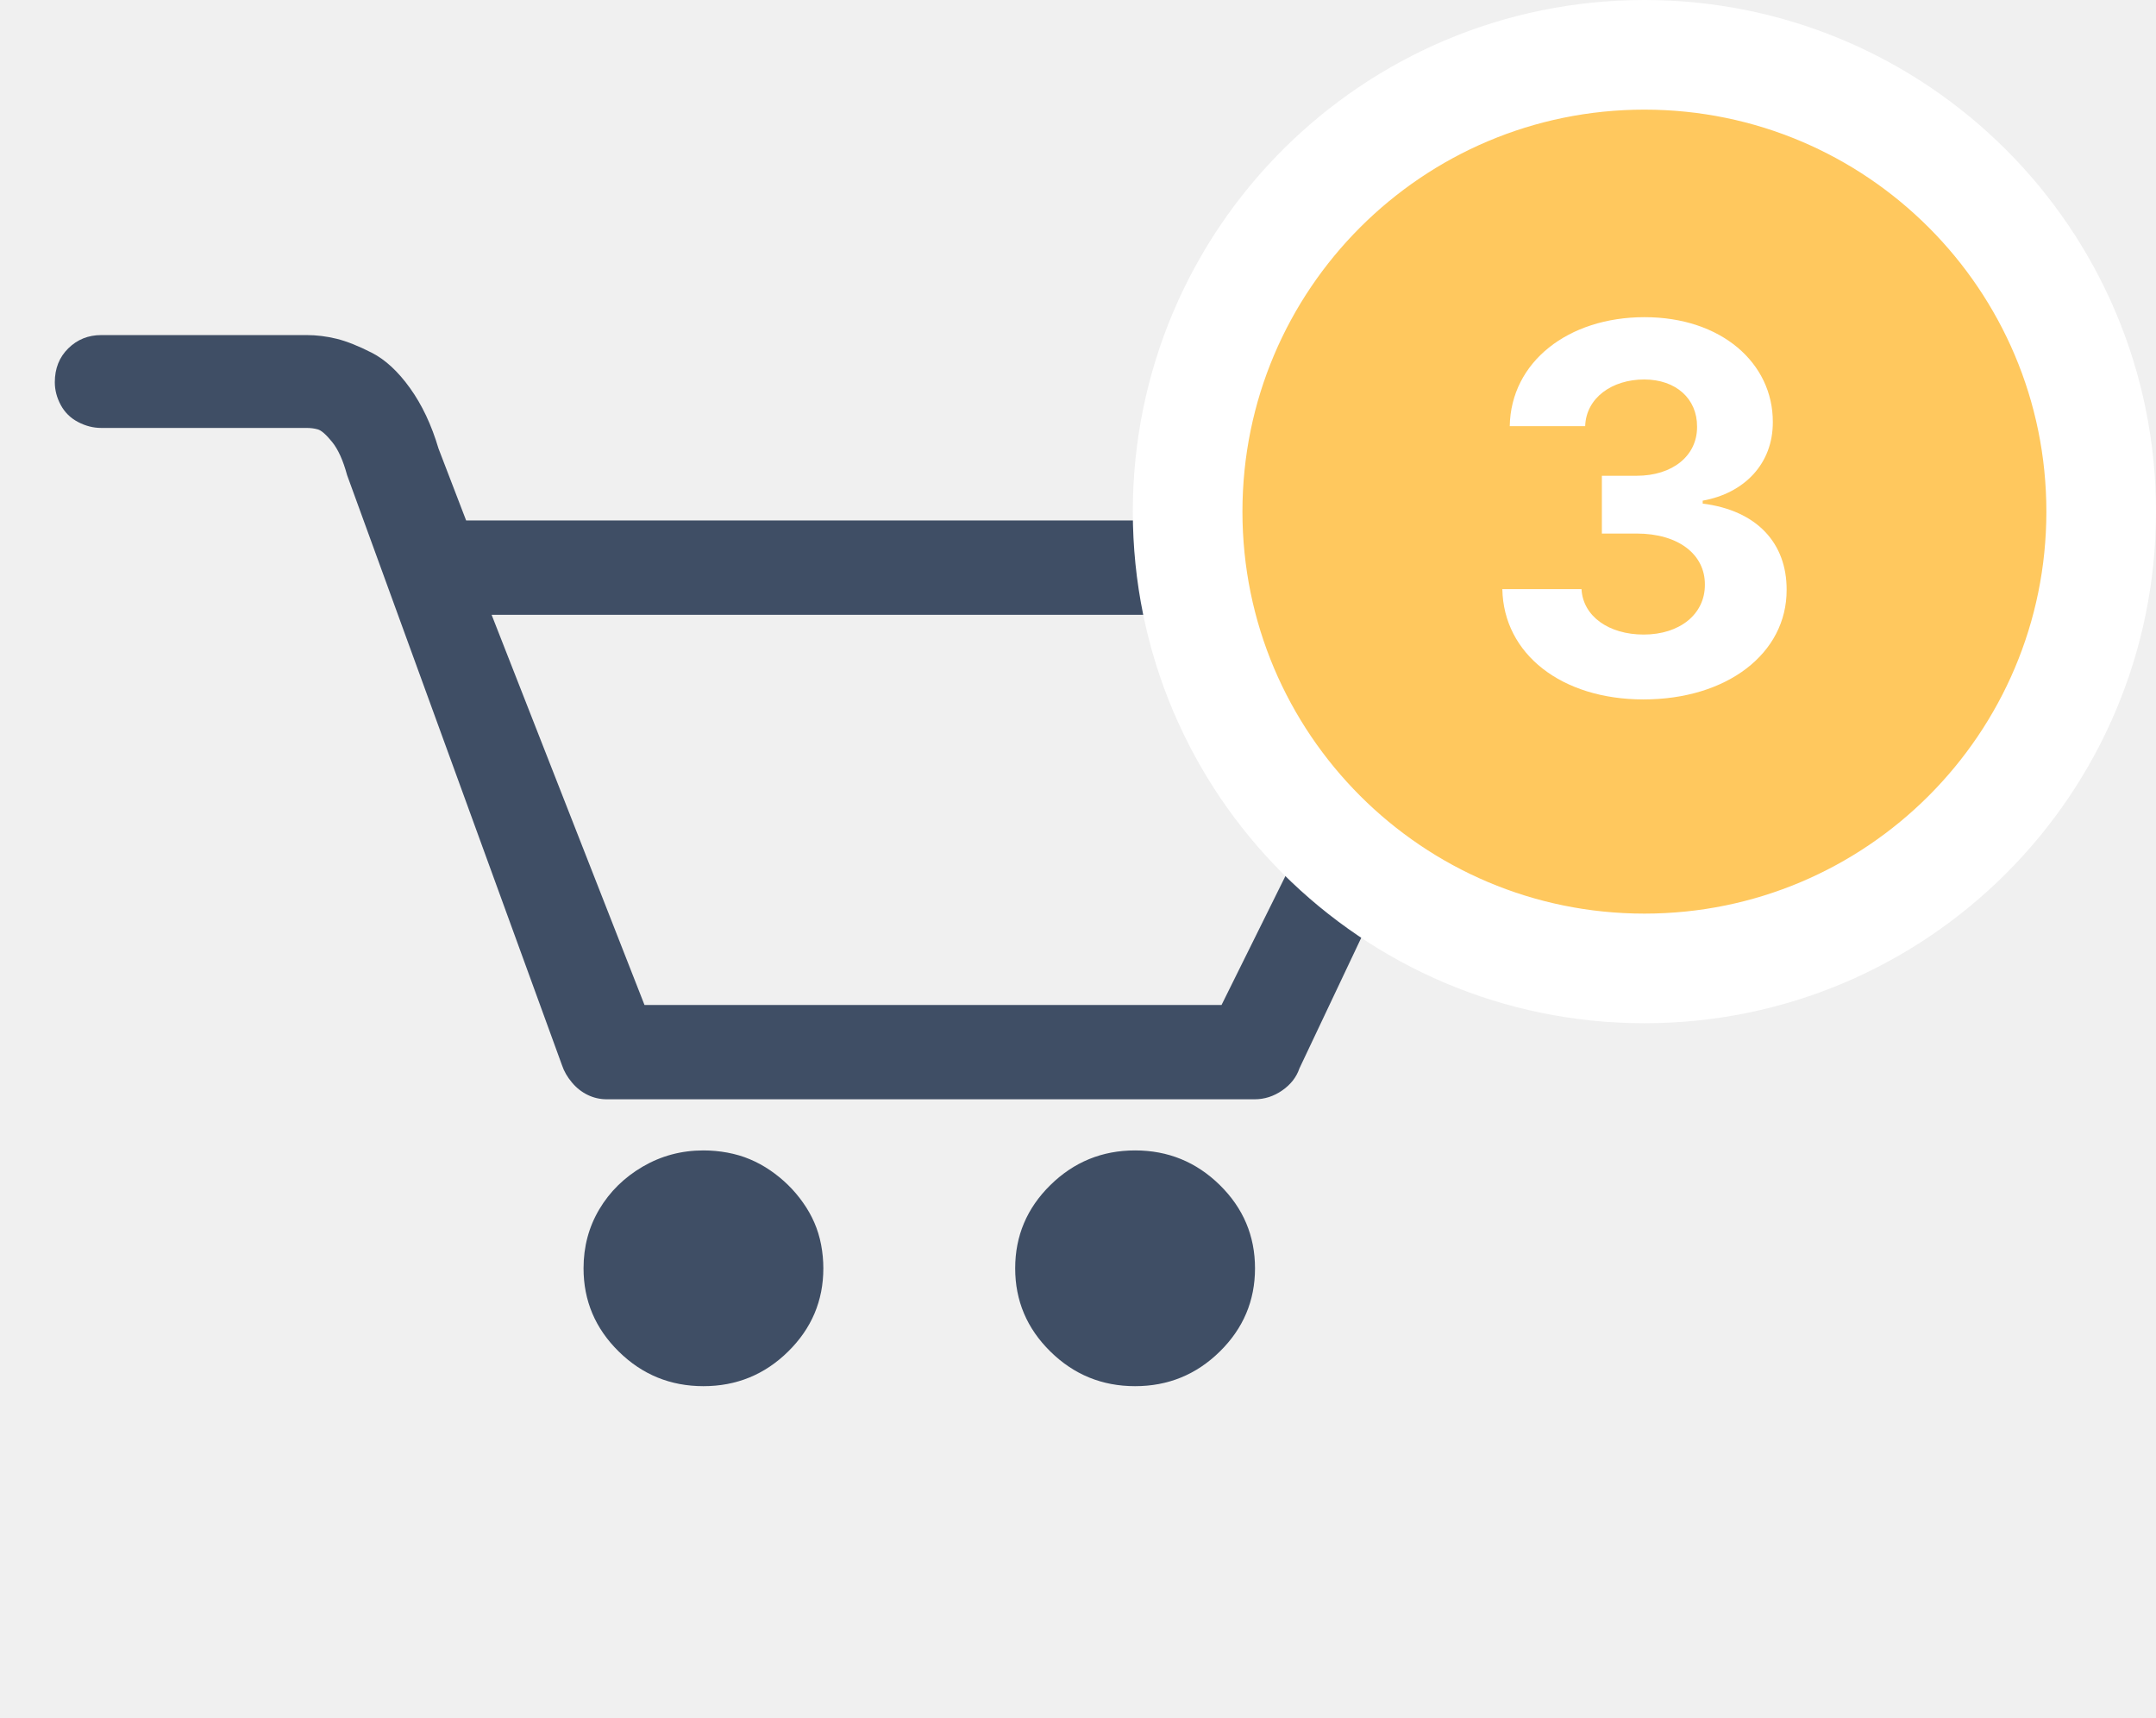
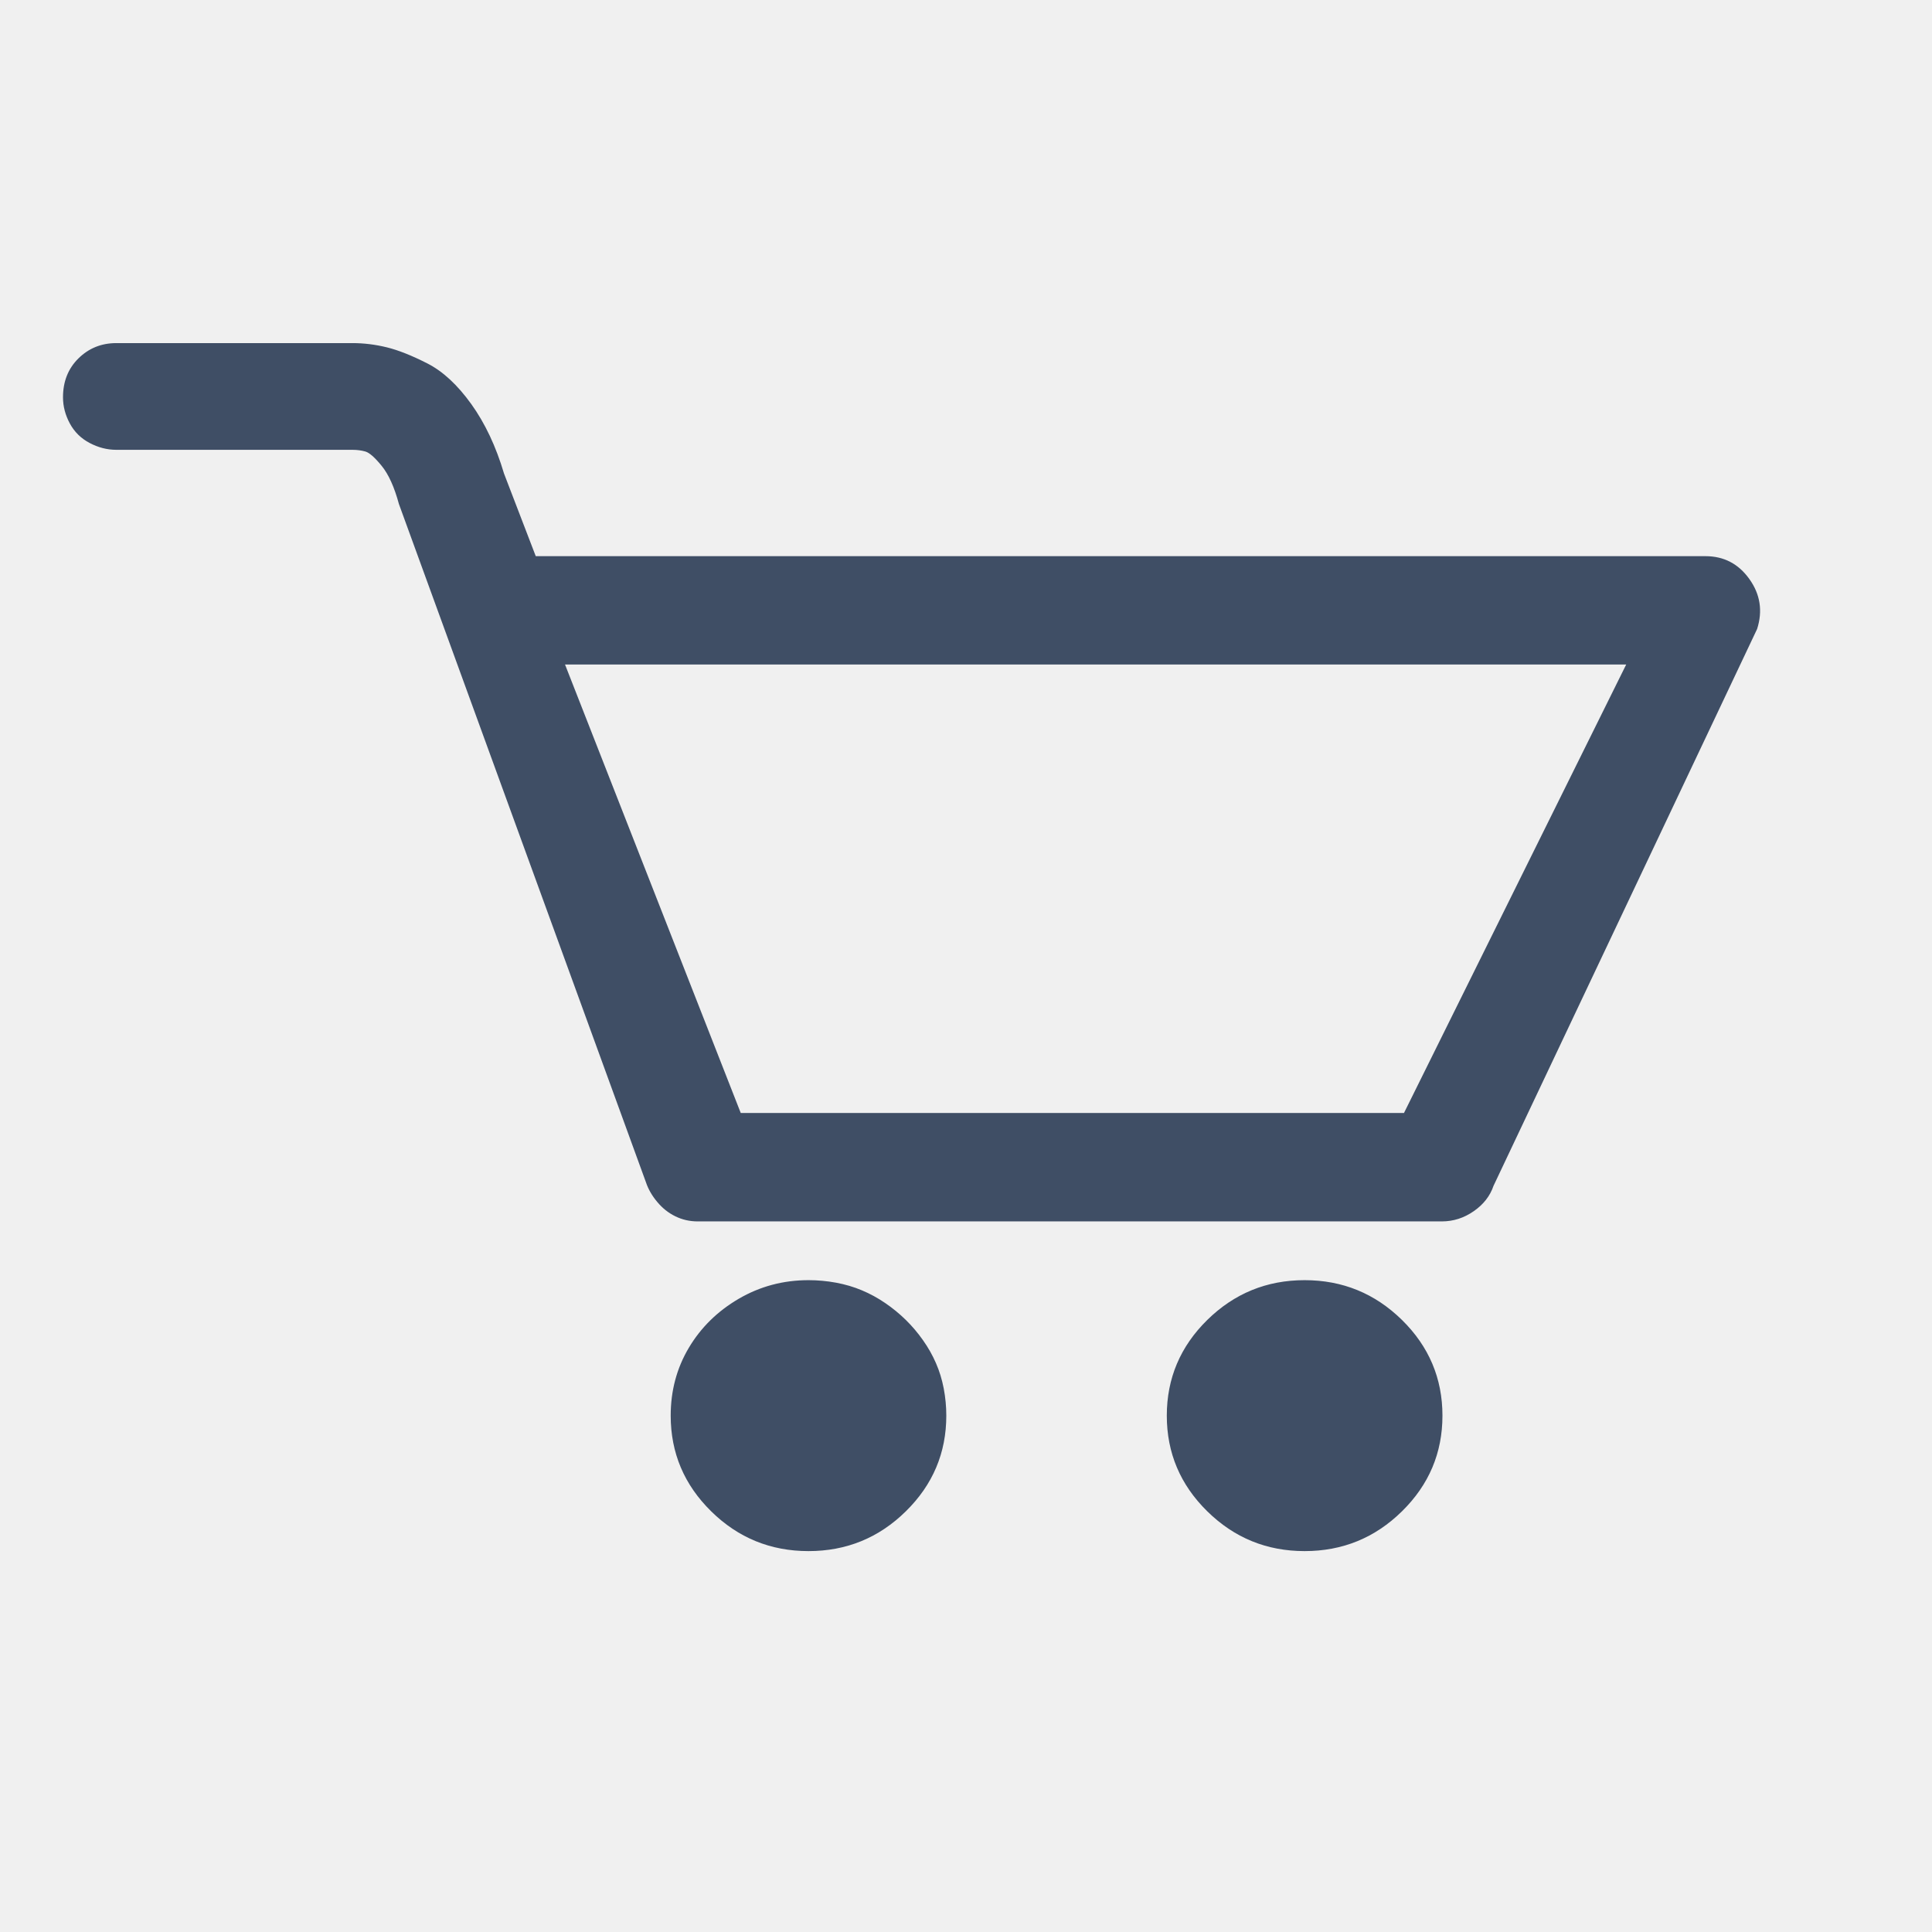
- <svg xmlns="http://www.w3.org/2000/svg" width="59" height="47" viewBox="0 0 59 47" fill="none">
-   <path d="M41.651 14.786C41.392 14.423 41.043 14.242 40.605 14.242H12.756L12 12.274C11.809 11.629 11.549 11.078 11.221 10.621C10.893 10.164 10.544 9.841 10.175 9.653C9.806 9.465 9.484 9.337 9.211 9.27C8.938 9.203 8.664 9.169 8.391 9.169H2.771C2.416 9.169 2.115 9.29 1.869 9.532C1.623 9.774 1.5 10.083 1.5 10.46C1.5 10.675 1.555 10.883 1.664 11.085C1.773 11.286 1.931 11.441 2.136 11.548C2.341 11.656 2.553 11.71 2.771 11.71H8.391C8.5 11.71 8.603 11.723 8.698 11.75C8.794 11.777 8.924 11.891 9.088 12.093C9.252 12.294 9.389 12.597 9.498 13L15.381 29.153C15.435 29.314 15.524 29.469 15.648 29.617C15.771 29.765 15.914 29.879 16.078 29.959C16.242 30.04 16.42 30.081 16.611 30.081H34.33C34.603 30.081 34.856 30 35.089 29.838C35.321 29.677 35.478 29.476 35.56 29.234L41.836 15.976C41.973 15.546 41.911 15.149 41.651 14.786ZM33.428 27.5H17.637L13.453 16.823H38.719L33.428 27.5ZM31.062 31.48C30.16 31.48 29.388 31.796 28.745 32.427C28.102 33.059 27.781 33.819 27.781 34.706C27.781 35.593 28.102 36.352 28.745 36.984C29.388 37.616 30.16 37.931 31.062 37.931C31.965 37.931 32.737 37.616 33.38 36.984C34.023 36.352 34.344 35.593 34.344 34.706C34.344 33.819 34.023 33.059 33.38 32.427C32.737 31.796 31.965 31.48 31.062 31.48ZM19.25 31.48C18.648 31.48 18.095 31.628 17.589 31.923C17.083 32.219 16.686 32.609 16.399 33.093C16.112 33.577 15.969 34.114 15.969 34.706C15.969 35.593 16.29 36.352 16.933 36.984C17.575 37.616 18.348 37.931 19.25 37.931C20.152 37.931 20.925 37.616 21.567 36.984C22.21 36.352 22.531 35.593 22.531 34.706C22.531 34.491 22.511 34.276 22.47 34.06C22.429 33.845 22.367 33.644 22.285 33.456C22.203 33.267 22.101 33.086 21.977 32.911C21.855 32.737 21.718 32.575 21.567 32.427C21.417 32.28 21.253 32.145 21.075 32.024C20.898 31.903 20.713 31.802 20.521 31.722C20.33 31.641 20.125 31.581 19.906 31.54C19.688 31.5 19.469 31.48 19.25 31.48Z" fill="#3F4E65" />
-   <circle cx="45" cy="14" r="12.5" fill="#FFC85E" stroke="white" stroke-width="3" />
-   <path d="M44.974 19.139C47.261 19.139 48.897 17.881 48.892 16.141C48.897 14.874 48.092 13.969 46.595 13.78V13.7C47.734 13.496 48.519 12.691 48.514 11.548C48.519 9.942 47.112 8.679 45.004 8.679C42.916 8.679 41.345 9.902 41.315 11.662H43.379C43.404 10.886 44.114 10.384 44.994 10.384C45.864 10.384 46.446 10.911 46.441 11.677C46.446 12.477 45.765 13.019 44.786 13.019H43.836V14.6H44.786C45.939 14.6 46.66 15.177 46.655 15.997C46.66 16.808 45.964 17.364 44.98 17.364C44.03 17.364 43.319 16.867 43.279 16.121H41.112C41.146 17.901 42.737 19.139 44.974 19.139Z" fill="white" />
+ <svg xmlns="http://www.w3.org/2000/svg" width="46" height="46" viewBox="0 0 46 46" fill="none">
+   <path d="M41.651 13.786C41.392 13.423 41.043 13.242 40.605 13.242H12.756L12 11.274C11.809 10.629 11.549 10.078 11.221 9.621C10.893 9.164 10.544 8.841 10.175 8.653C9.806 8.465 9.484 8.337 9.211 8.27C8.938 8.203 8.664 8.169 8.391 8.169H2.771C2.416 8.169 2.115 8.29 1.869 8.532C1.623 8.774 1.5 9.083 1.5 9.46C1.5 9.675 1.555 9.883 1.664 10.085C1.773 10.286 1.931 10.441 2.136 10.548C2.341 10.656 2.553 10.71 2.771 10.71H8.391C8.5 10.71 8.603 10.723 8.698 10.75C8.794 10.777 8.924 10.891 9.088 11.093C9.252 11.294 9.389 11.597 9.498 12L15.381 28.153C15.435 28.314 15.524 28.469 15.648 28.617C15.771 28.765 15.914 28.879 16.078 28.959C16.242 29.04 16.42 29.081 16.611 29.081H34.33C34.603 29.081 34.856 29 35.089 28.838C35.321 28.677 35.478 28.476 35.56 28.234L41.836 14.976C41.973 14.546 41.911 14.149 41.651 13.786ZM33.428 26.5H17.637L13.453 15.822H38.719L33.428 26.5ZM31.062 30.48C30.16 30.48 29.388 30.796 28.745 31.427C28.102 32.059 27.781 32.819 27.781 33.706C27.781 34.593 28.102 35.352 28.745 35.984C29.388 36.616 30.16 36.931 31.062 36.931C31.965 36.931 32.737 36.616 33.38 35.984C34.023 35.352 34.344 34.593 34.344 33.706C34.344 32.819 34.023 32.059 33.38 31.427C32.737 30.796 31.965 30.48 31.062 30.48ZM19.25 30.48C18.648 30.48 18.095 30.628 17.589 30.923C17.083 31.219 16.686 31.609 16.399 32.093C16.112 32.577 15.969 33.114 15.969 33.706C15.969 34.593 16.29 35.352 16.933 35.984C17.575 36.616 18.348 36.931 19.25 36.931C20.152 36.931 20.925 36.616 21.567 35.984C22.21 35.352 22.531 34.593 22.531 33.706C22.531 33.491 22.511 33.276 22.47 33.06C22.429 32.845 22.367 32.644 22.285 32.456C22.203 32.267 22.101 32.086 21.977 31.911C21.855 31.737 21.718 31.575 21.567 31.427C21.417 31.28 21.253 31.145 21.075 31.024C20.898 30.903 20.713 30.802 20.521 30.722C20.33 30.641 20.125 30.581 19.906 30.54C19.688 30.5 19.469 30.48 19.25 30.48Z" fill="#3F4E65" />
</svg>
